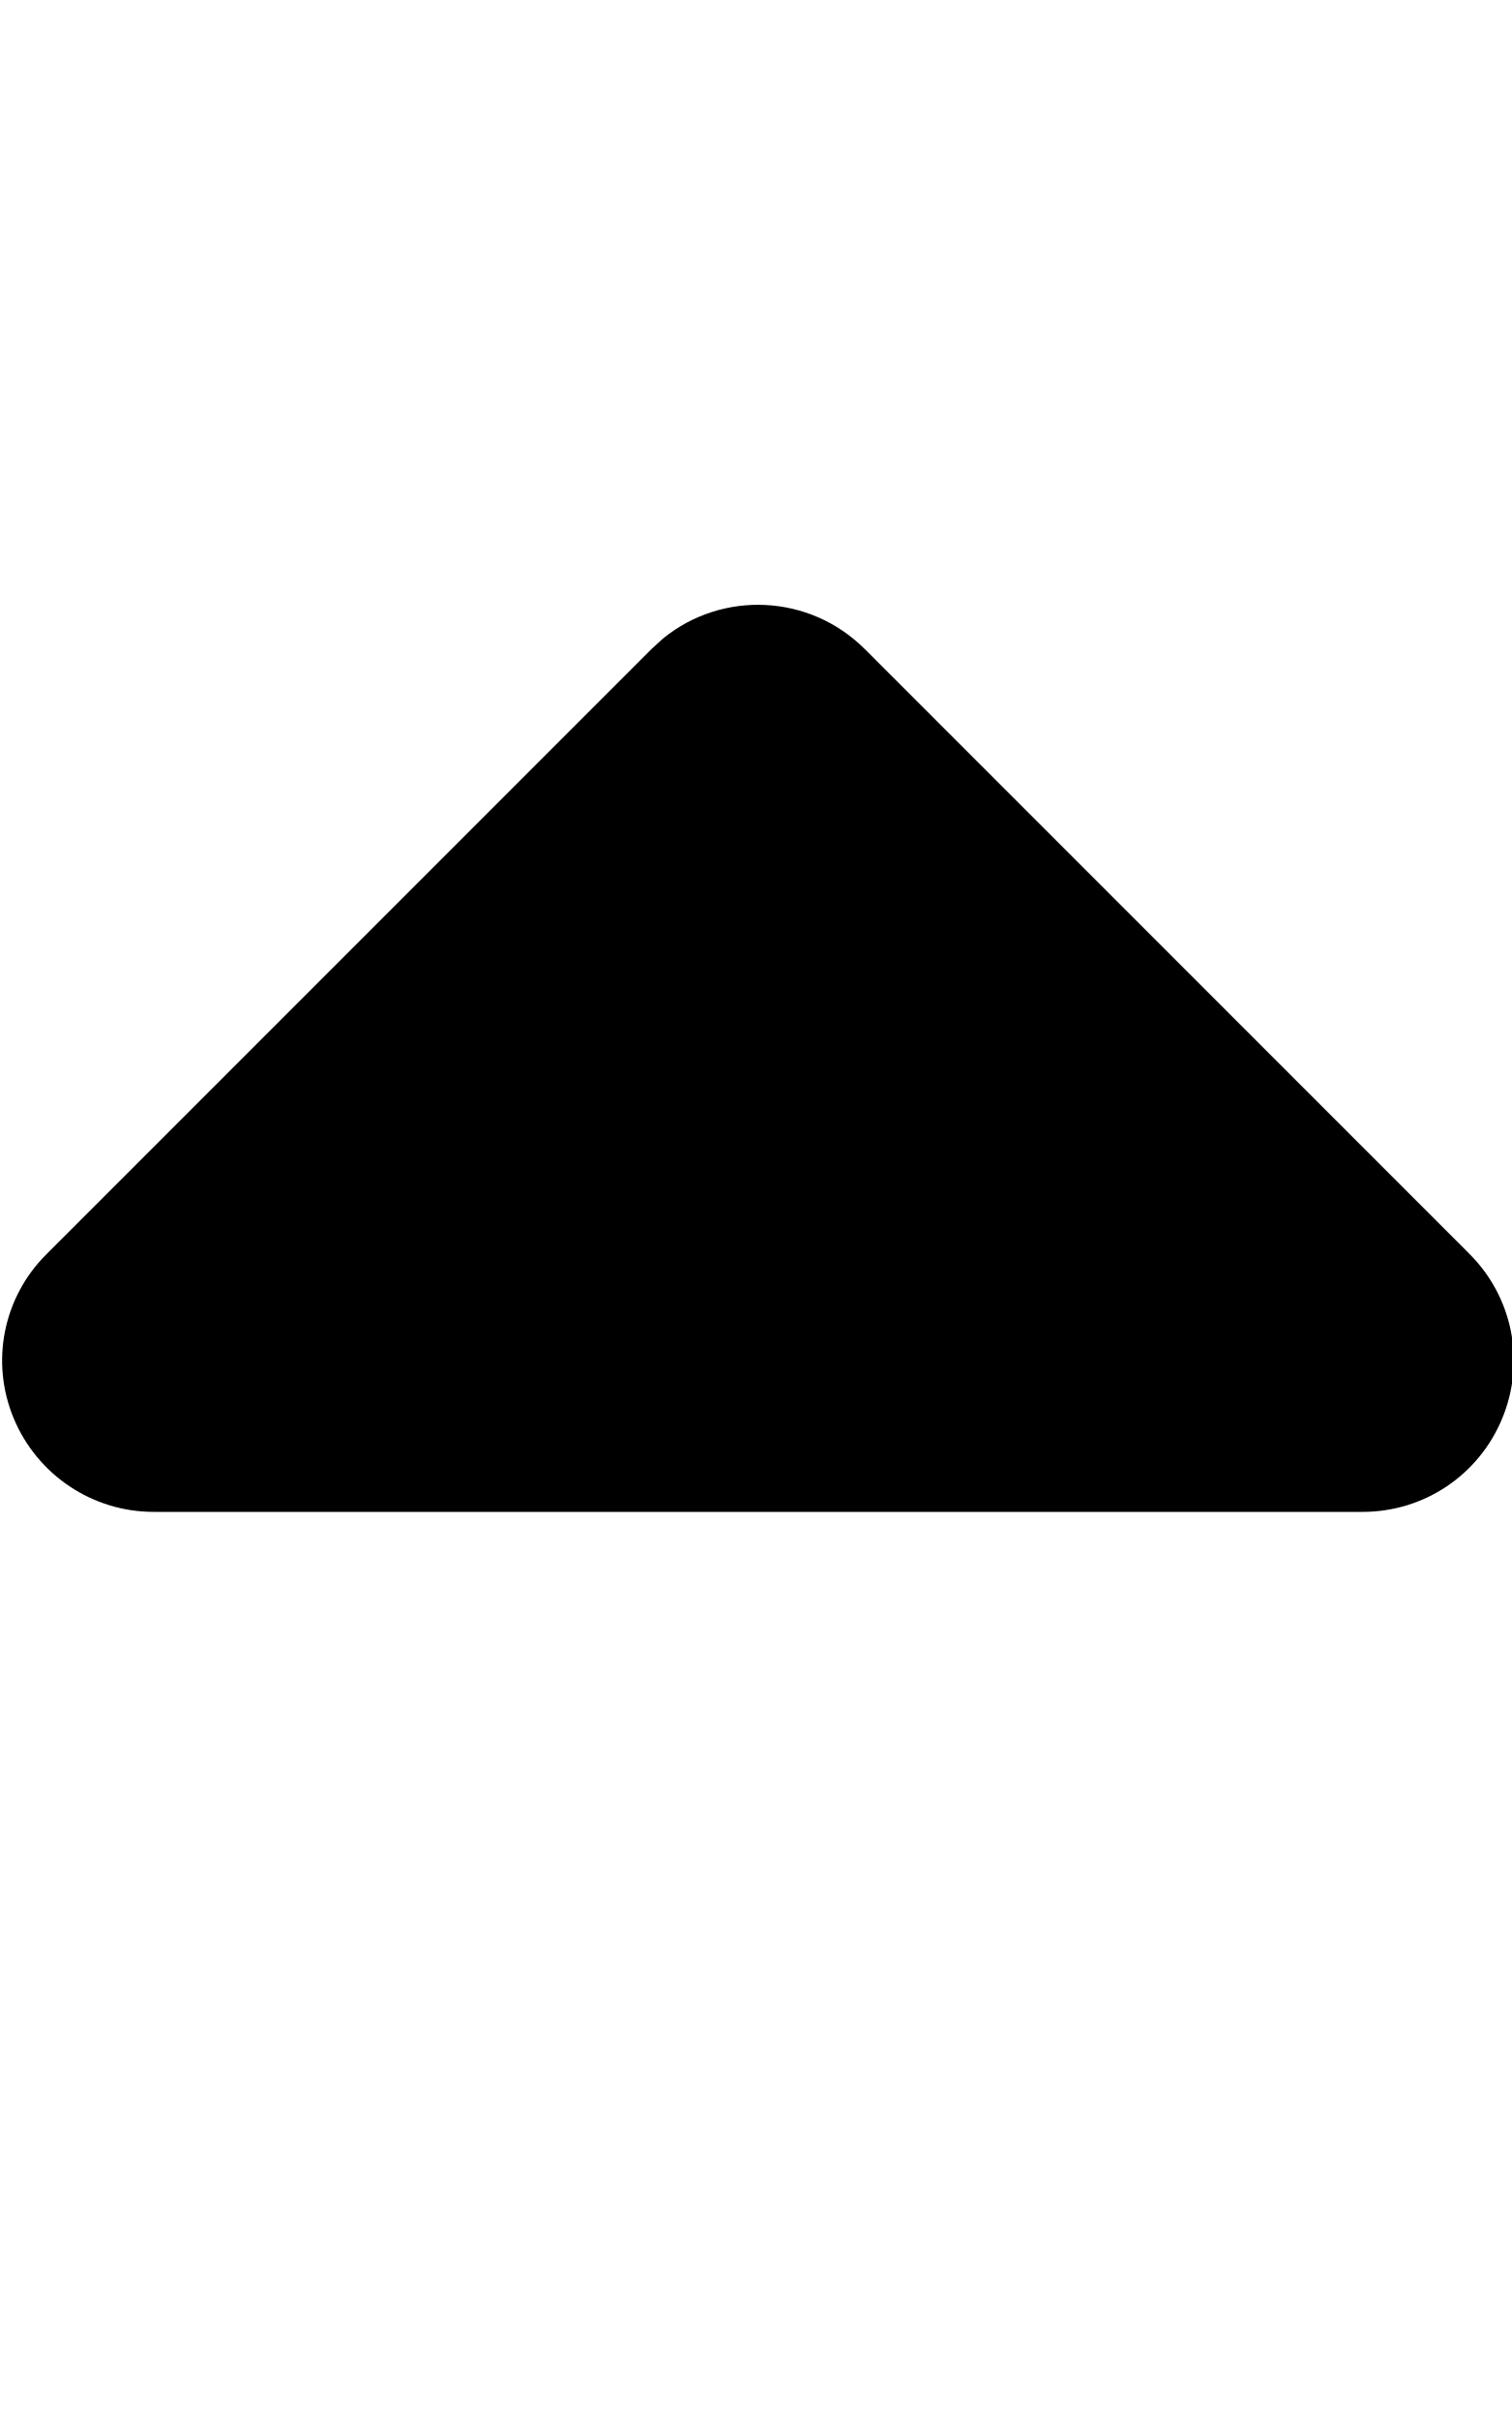
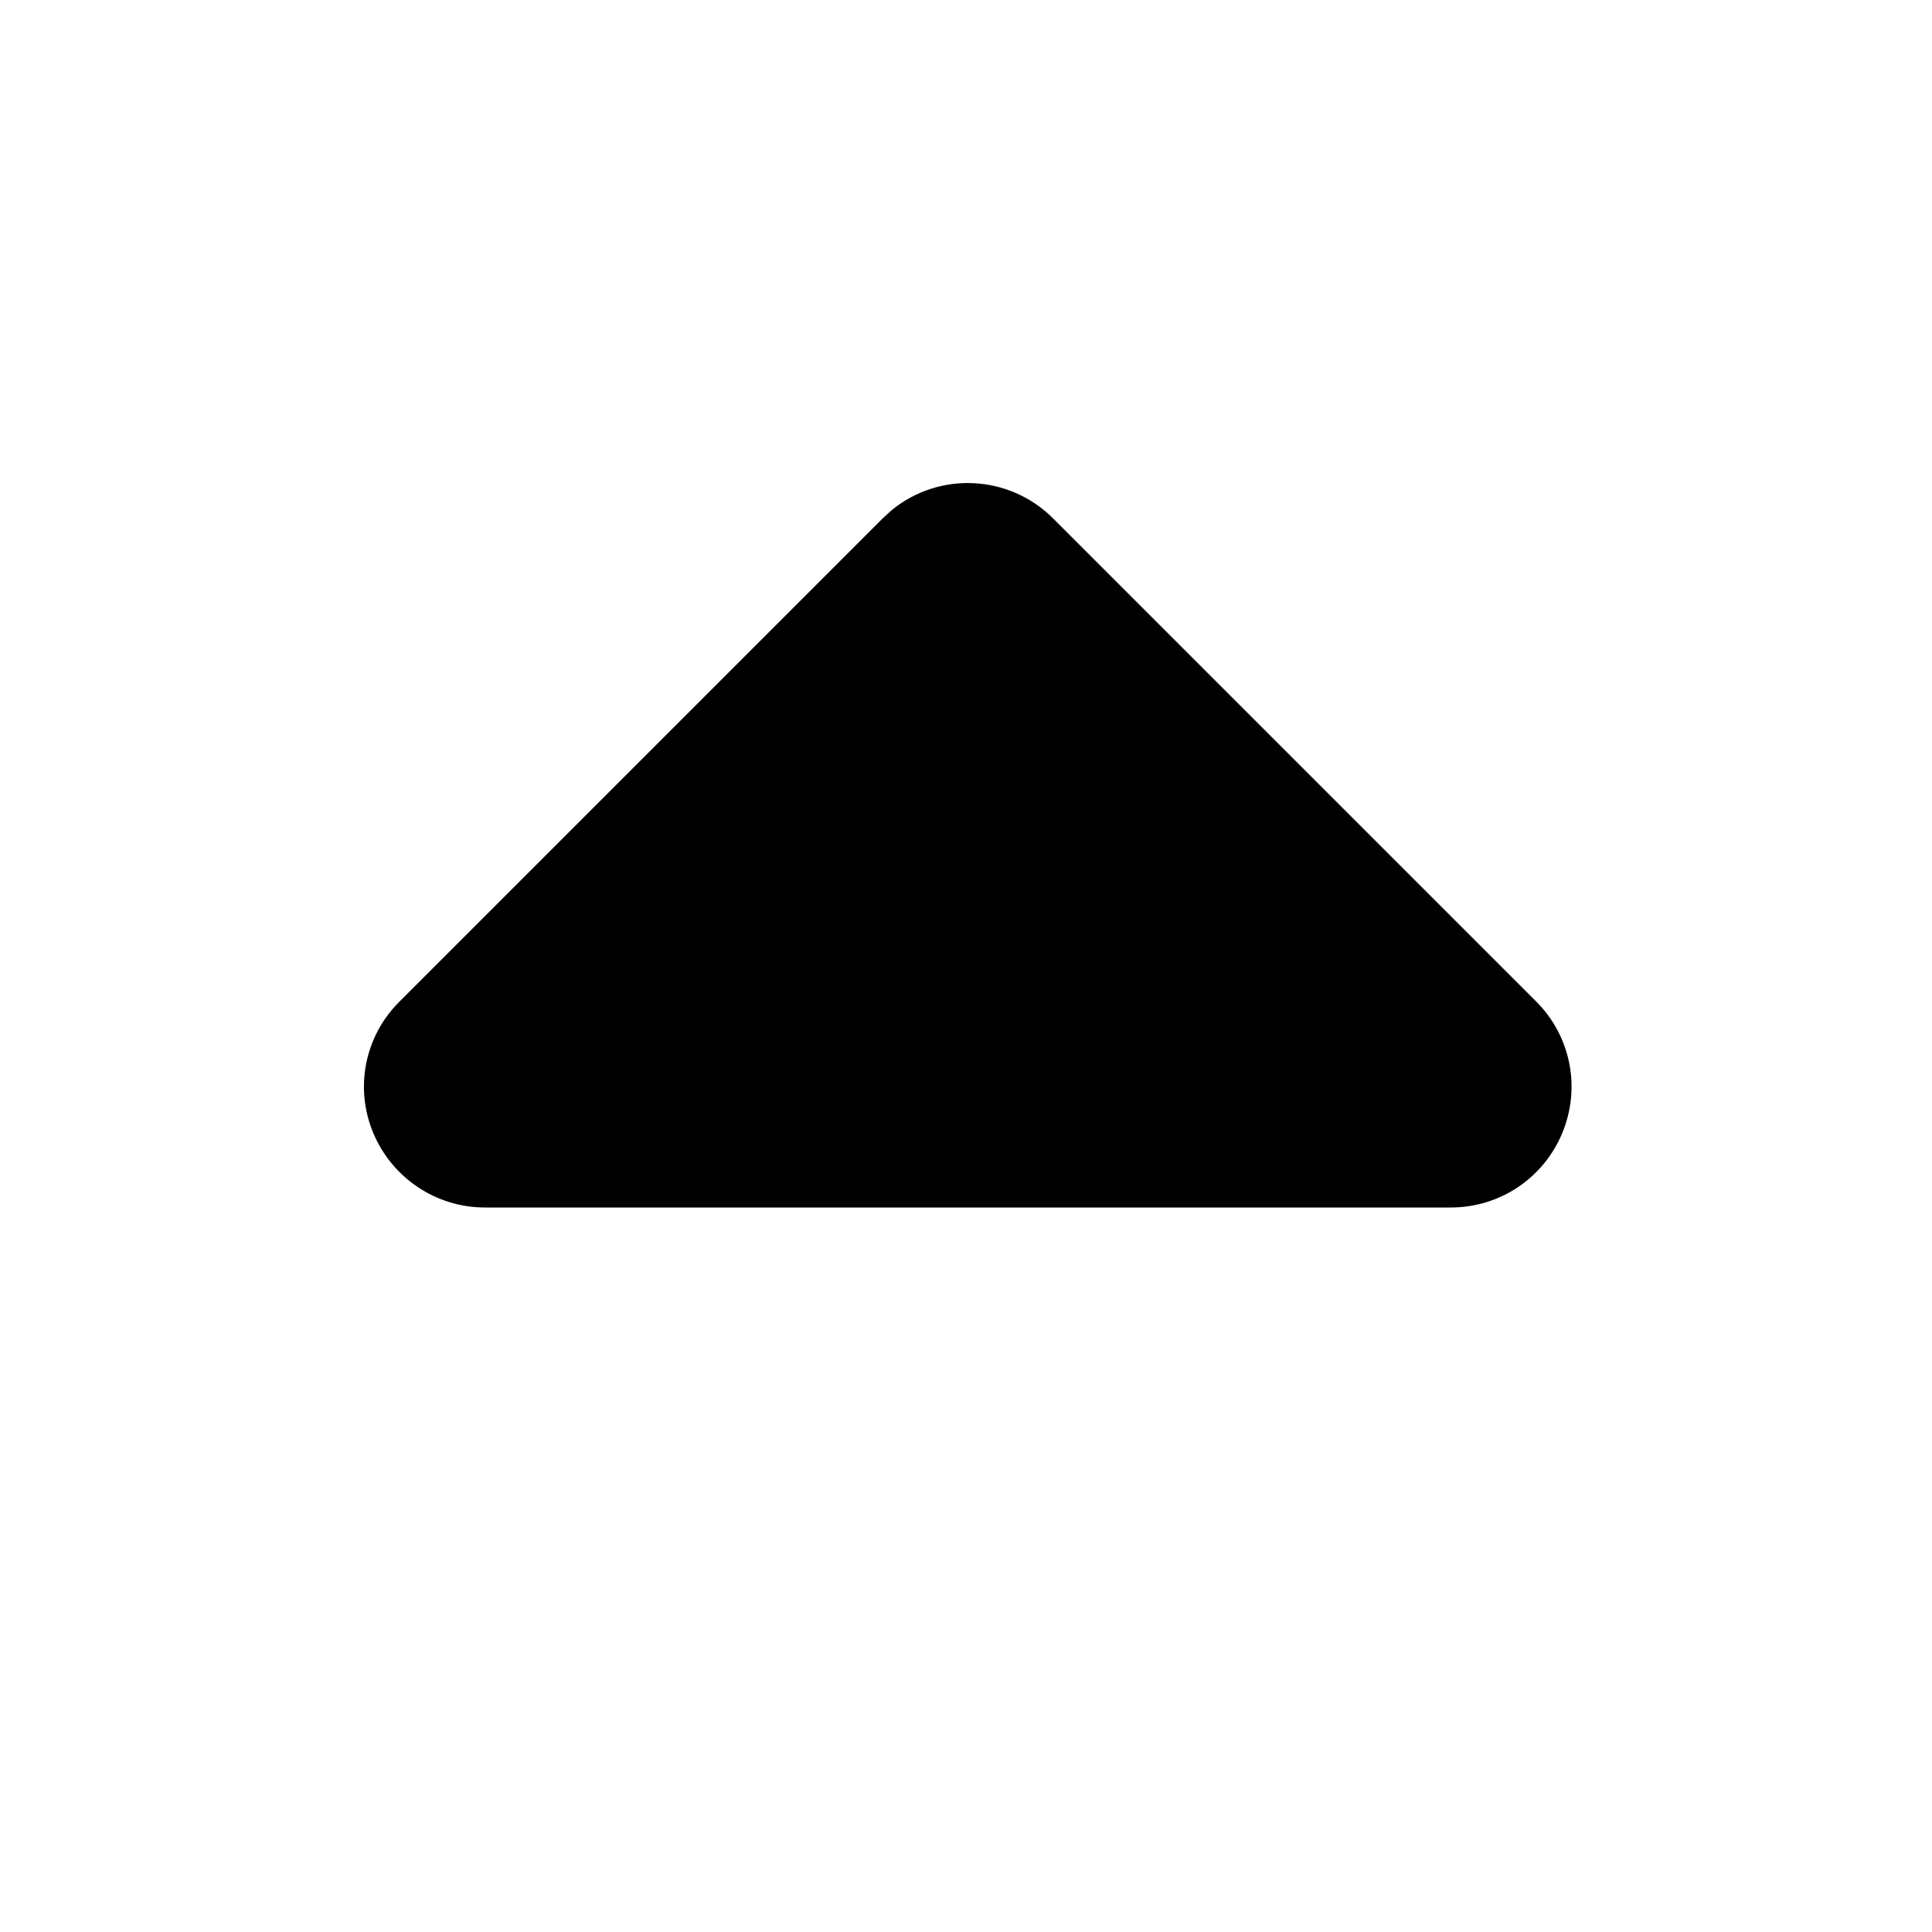
- <svg xmlns="http://www.w3.org/2000/svg" width="320" height="512" data-prefix="fas" data-icon="caret-up" class="svg-inline--fa fa-caret-up TextFromServerFontawesomeIcon" role="img" viewBox="0 0 320 512" aria-hidden="true">
+ <svg xmlns="http://www.w3.org/2000/svg" width="1em" height="1em" data-prefix="fas" data-icon="caret-up" class="svg-inline--fa fa-caret-up TextFromServerFontawesomeIcon" role="img" viewBox="0 0 320 512" aria-hidden="true">
  <path fill="black" d="M140.3 135.2c12.6-10.3 31.1-9.5 42.8 2.2l128 128c9.2 9.2 11.9 22.9 6.9 34.9S301.4 320 288.5 320l-256 0c-12.9 0-24.6-7.8-29.6-19.8S.7 274.5 9.9 265.4l128-128 2.4-2.2z" />
</svg>
